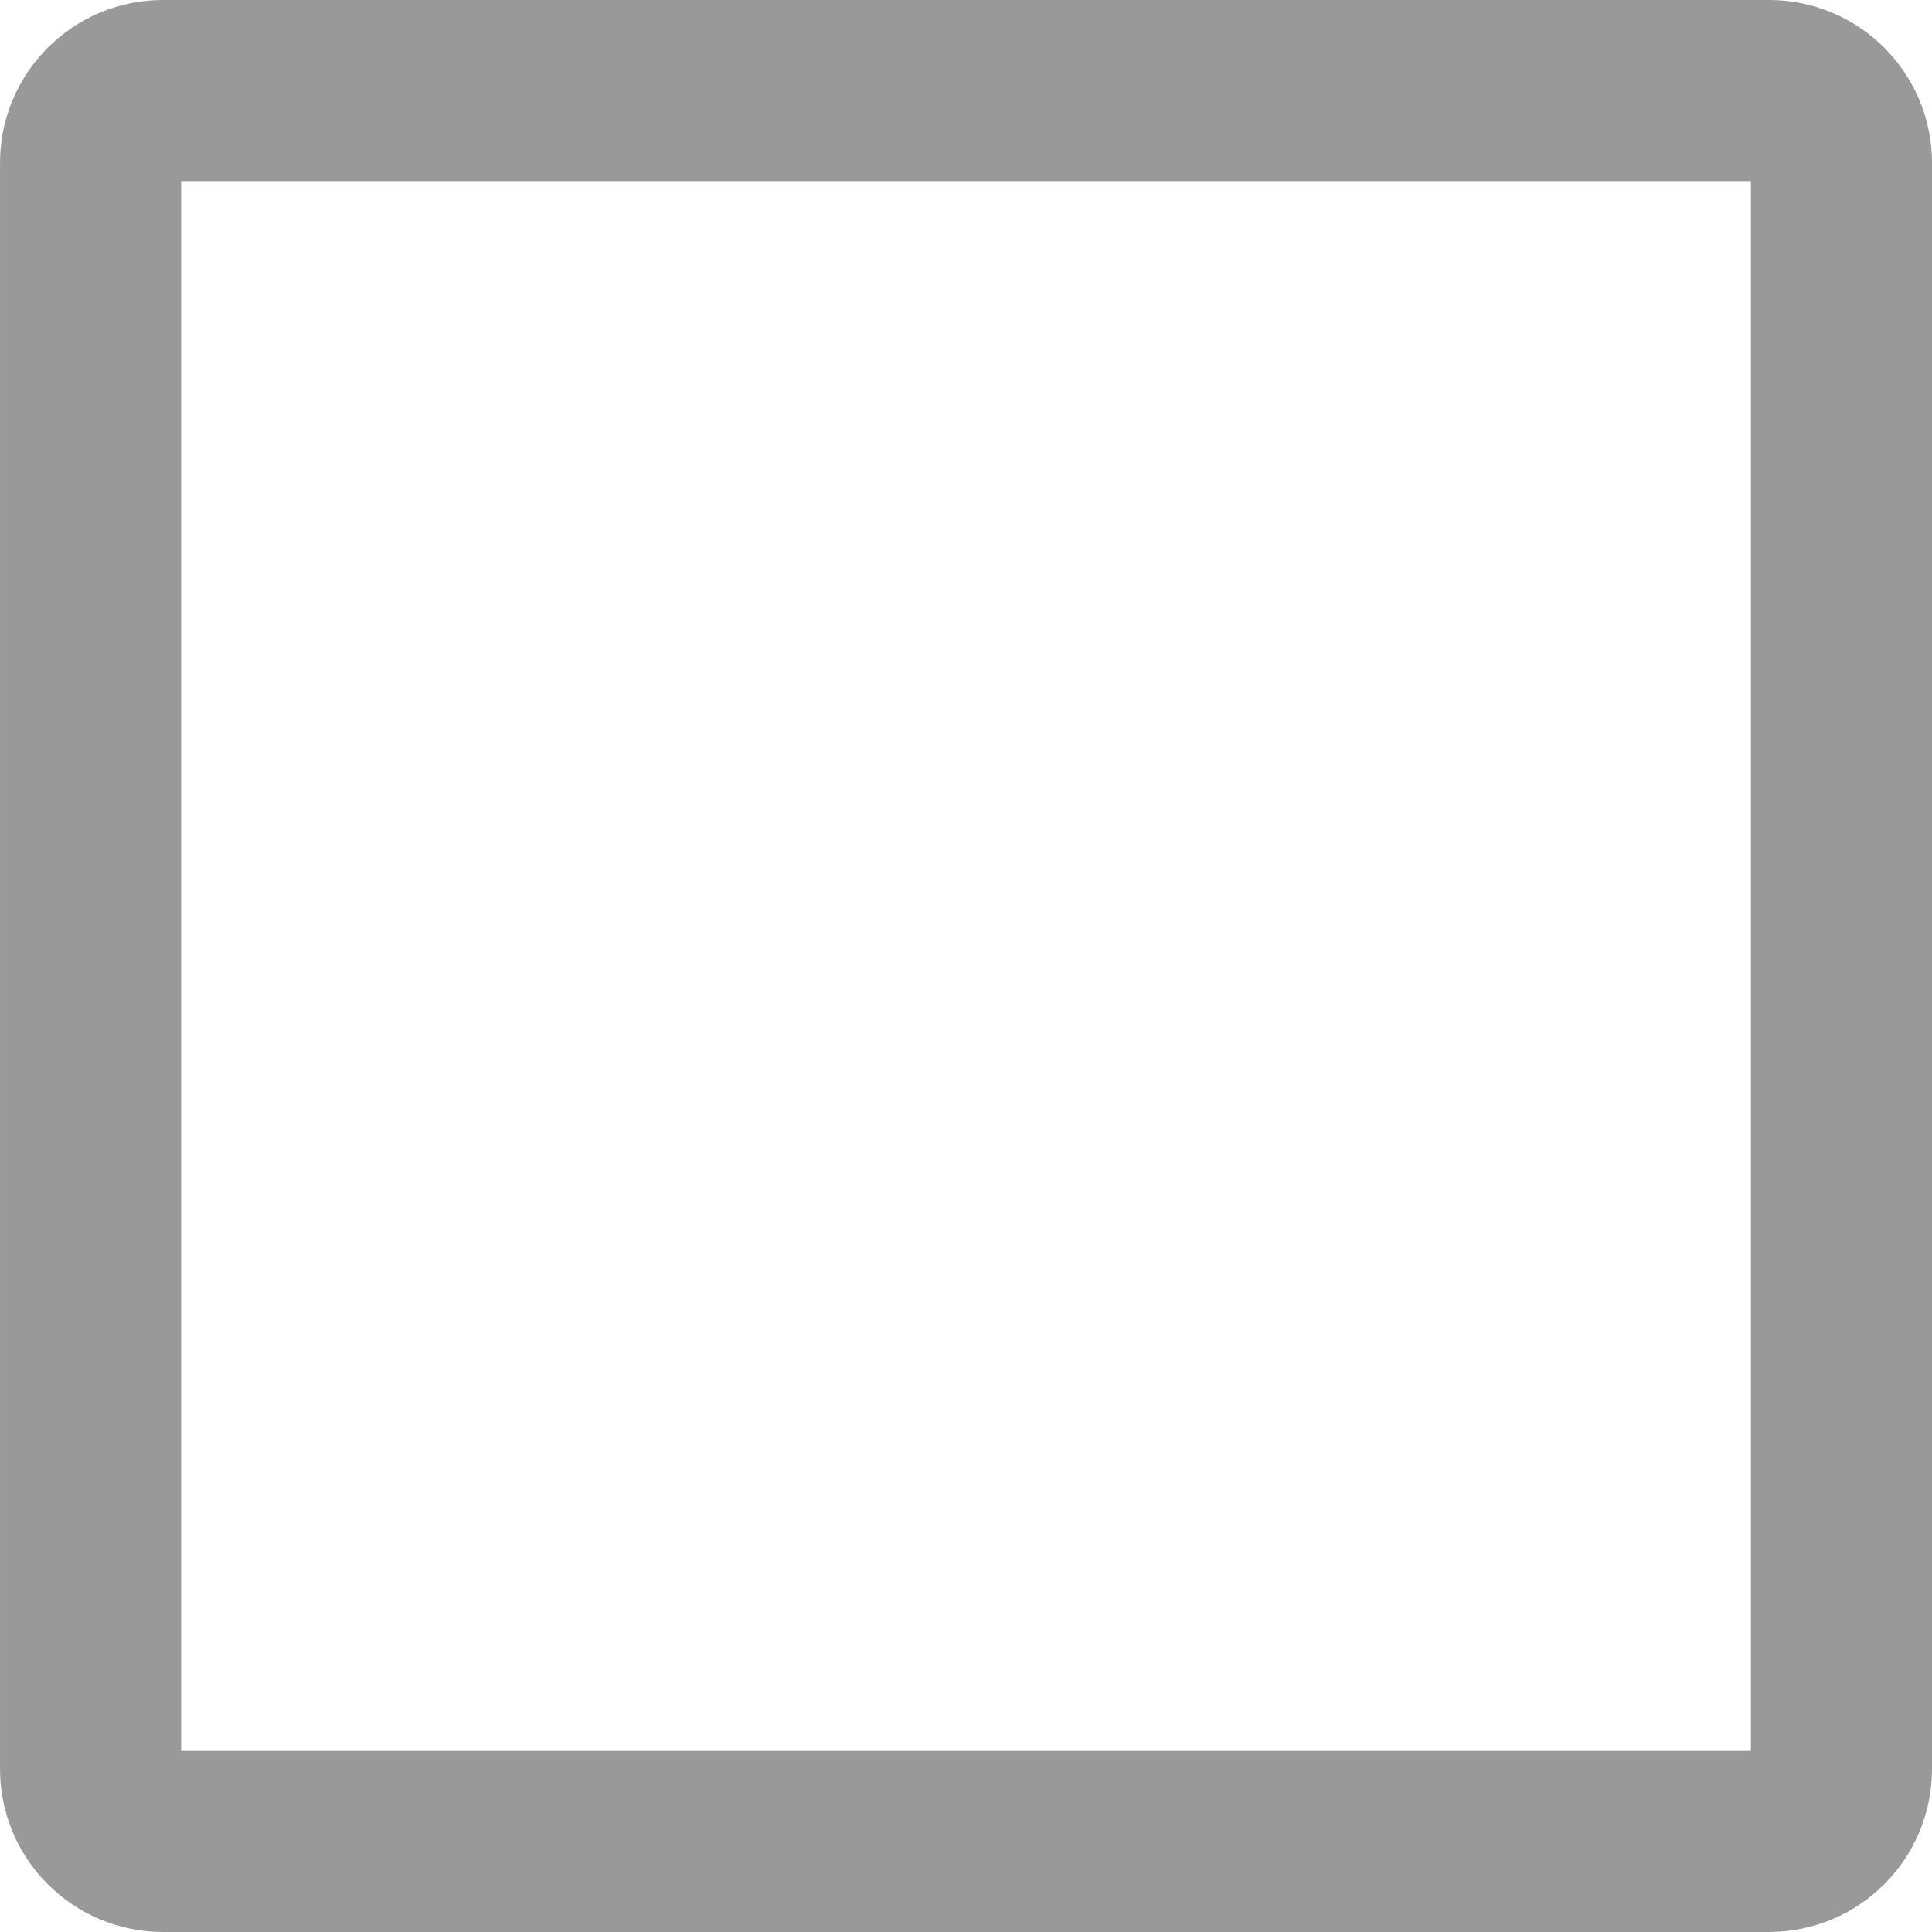
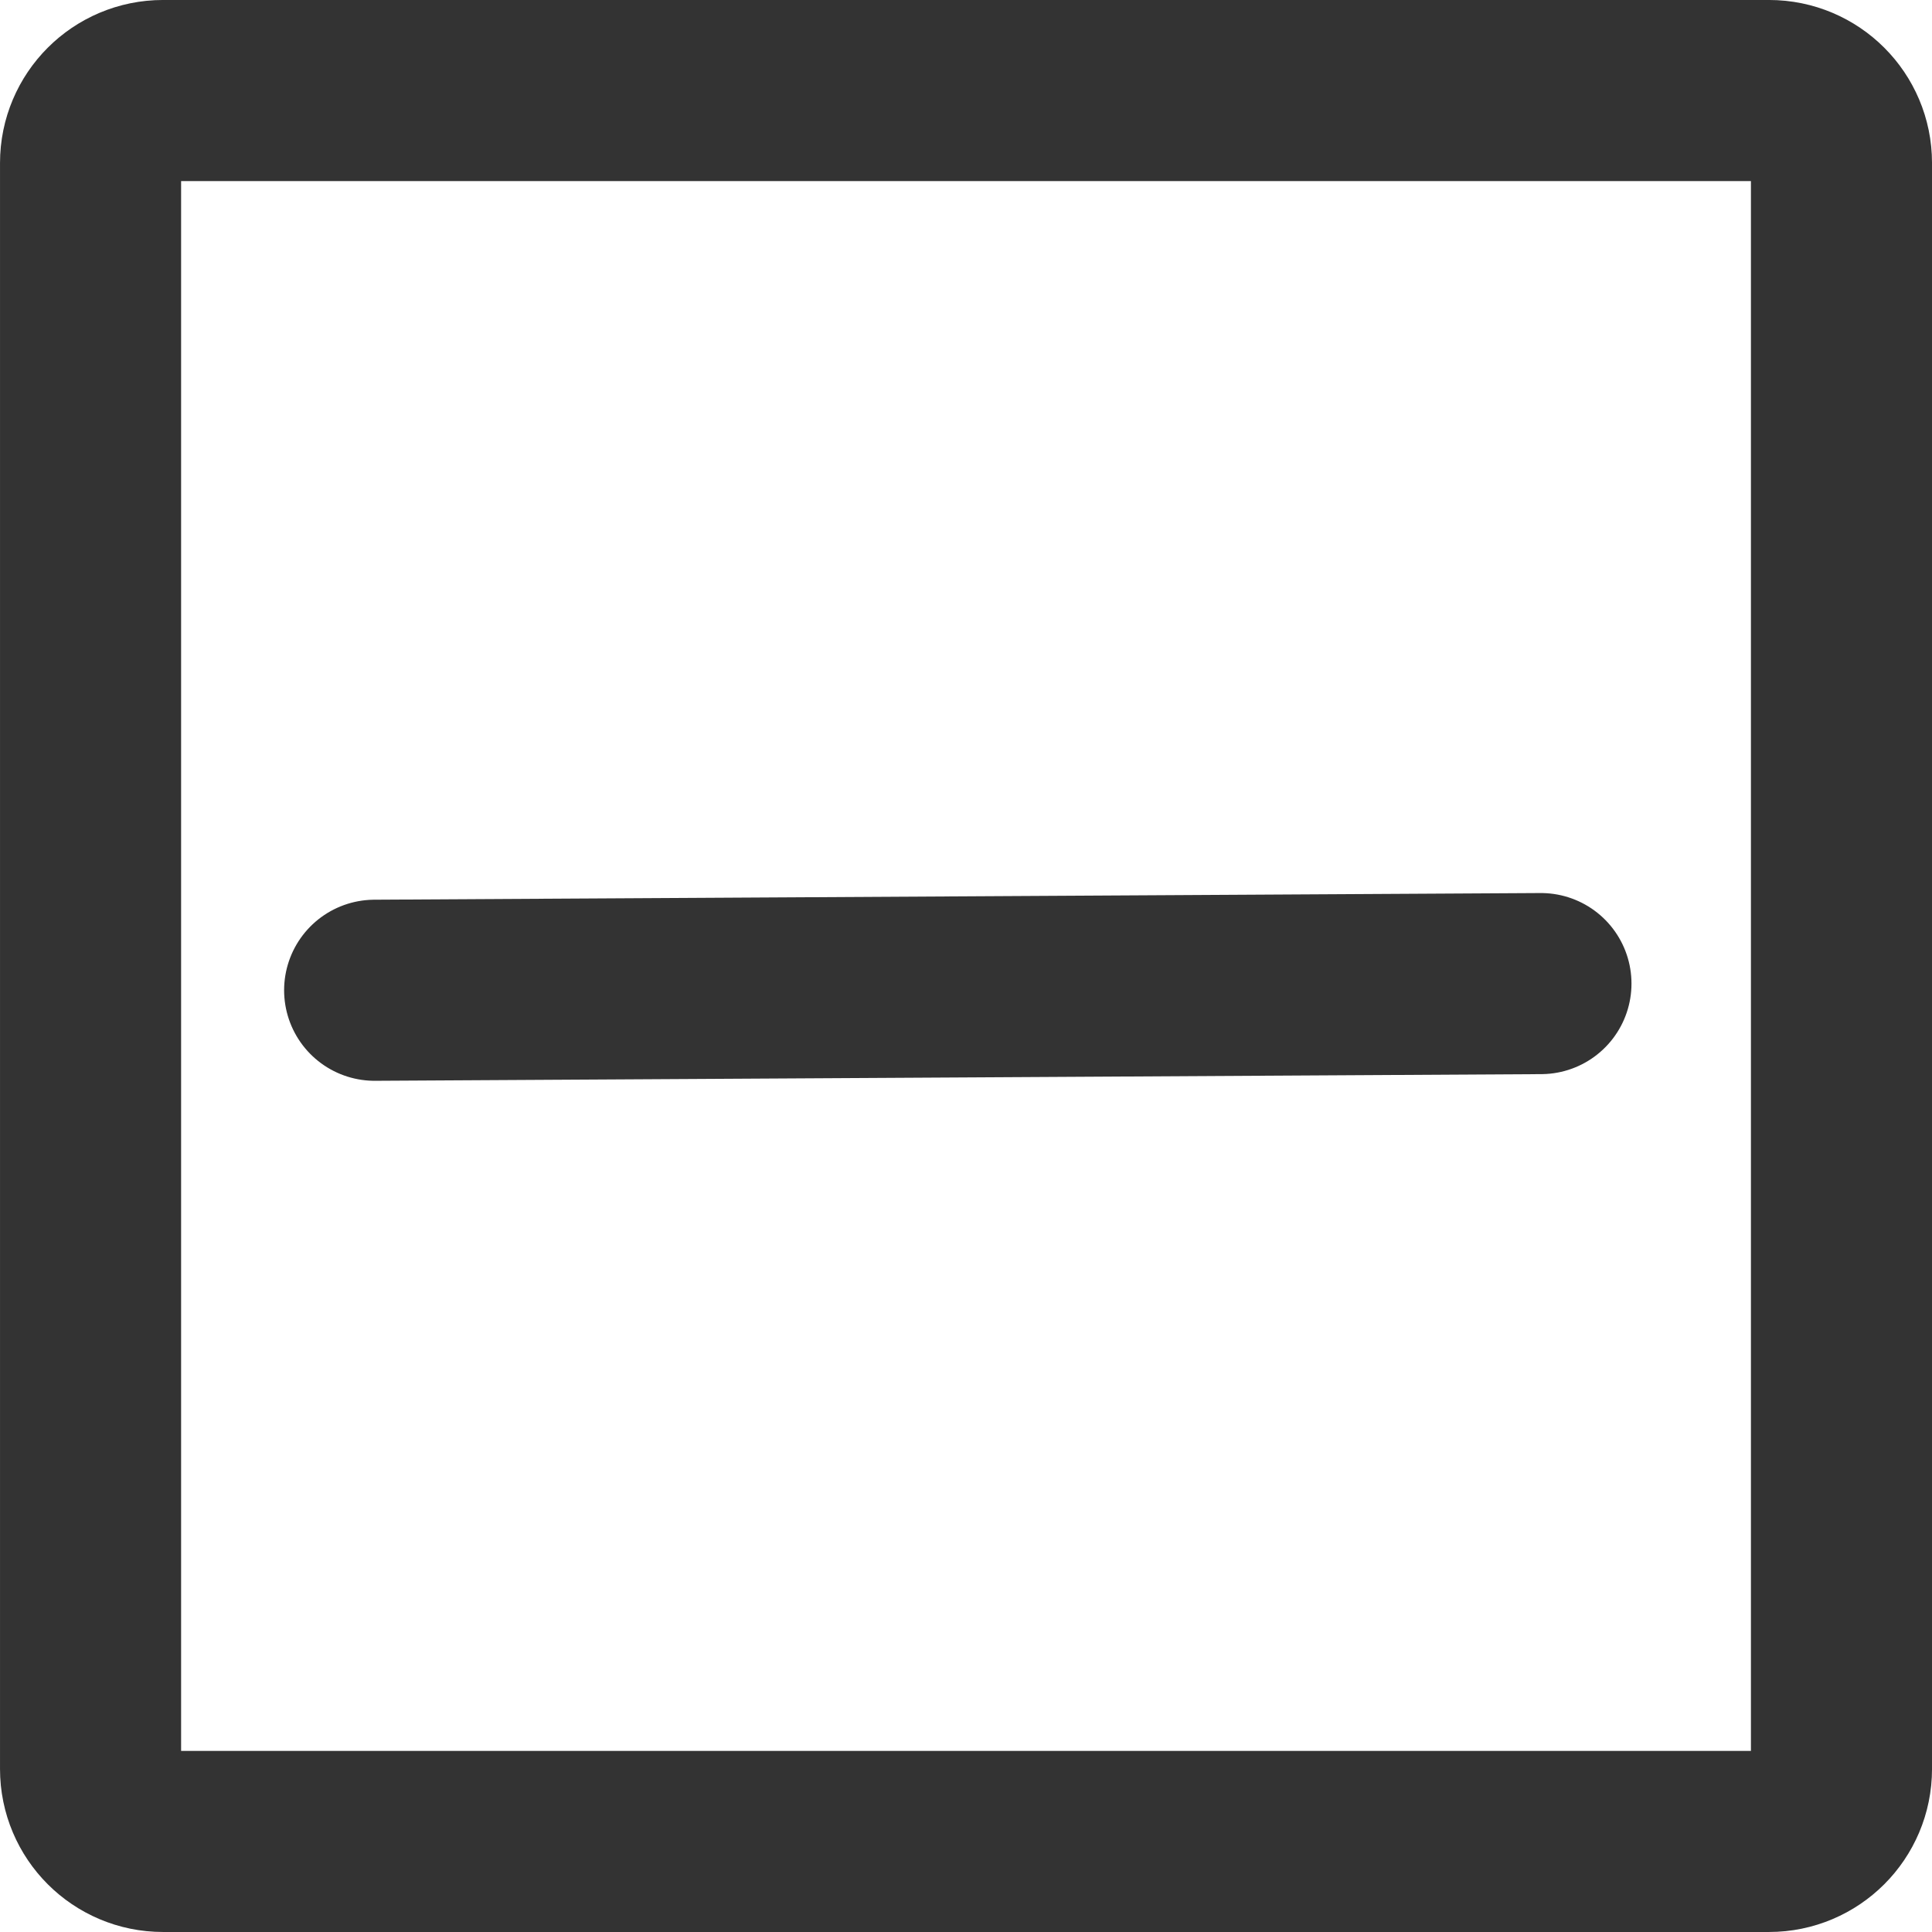
<svg xmlns="http://www.w3.org/2000/svg" width="53.344mm" height="53.344mm" viewBox="0 0 53.344 53.344" version="1.1" id="svg1" xml:space="preserve">
  <defs id="defs1" />
  <g id="layer1" transform="translate(-4.30855,-2.284387)">
-     <rect style="fill:none;fill-opacity:1;stroke:#999999;stroke-width:5;stroke-linecap:round;stroke-dasharray:none;stroke-opacity:1" id="rect1" width="48.344" height="48.344" x="6.809" y="4.784" rx="2" ry="2" />
+     <rect style="fill:none;fill-opacity:1;stroke:#333333;stroke-width:5;stroke-linecap:round;stroke-dasharray:none;stroke-opacity:1" id="rect1" width="48.344" height="48.344" x="6.809" y="4.784" rx="2" ry="2" />
  </g>
-   <g id="layer2" style="display:inline" transform="translate(-4.30855,-2.284387)">
-     <path style="display:none;fill:none;fill-opacity:1;stroke:#999999;stroke-width:5;stroke-linecap:round;stroke-dasharray:none;stroke-opacity:1" d="M 15.306,36.983 20.226,43.556 46.891,13.784" id="path1" />
+   <g id="layer2" style="display:none" transform="translate(-4.30855,-2.284387)">
+     <path style="fill:none;fill-opacity:1;stroke:#333333;stroke-width:5;stroke-linecap:round;stroke-dasharray:none;stroke-opacity:1" d="M 15.306,36.983 20.226,43.556 46.891,13.784" id="path1" />
  </g>
-   <g id="layer3" style="display:none" transform="translate(-4.30855,-2.284387)">
-     <path style="fill:none;fill-opacity:1;stroke:#999999;stroke-width:5;stroke-linecap:round;stroke-dasharray:none;stroke-opacity:1" d="M 14.653,29.626 46.855,29.442" id="path2" />
+   <g id="layer3" transform="translate(-4.30855,-2.284387)">
+     <path style="fill:none;fill-opacity:1;stroke:#333333;stroke-width:5;stroke-linecap:round;stroke-dasharray:none;stroke-opacity:1" d="M 14.653,29.626 46.855,29.442" id="path2" />
  </g>
</svg>
